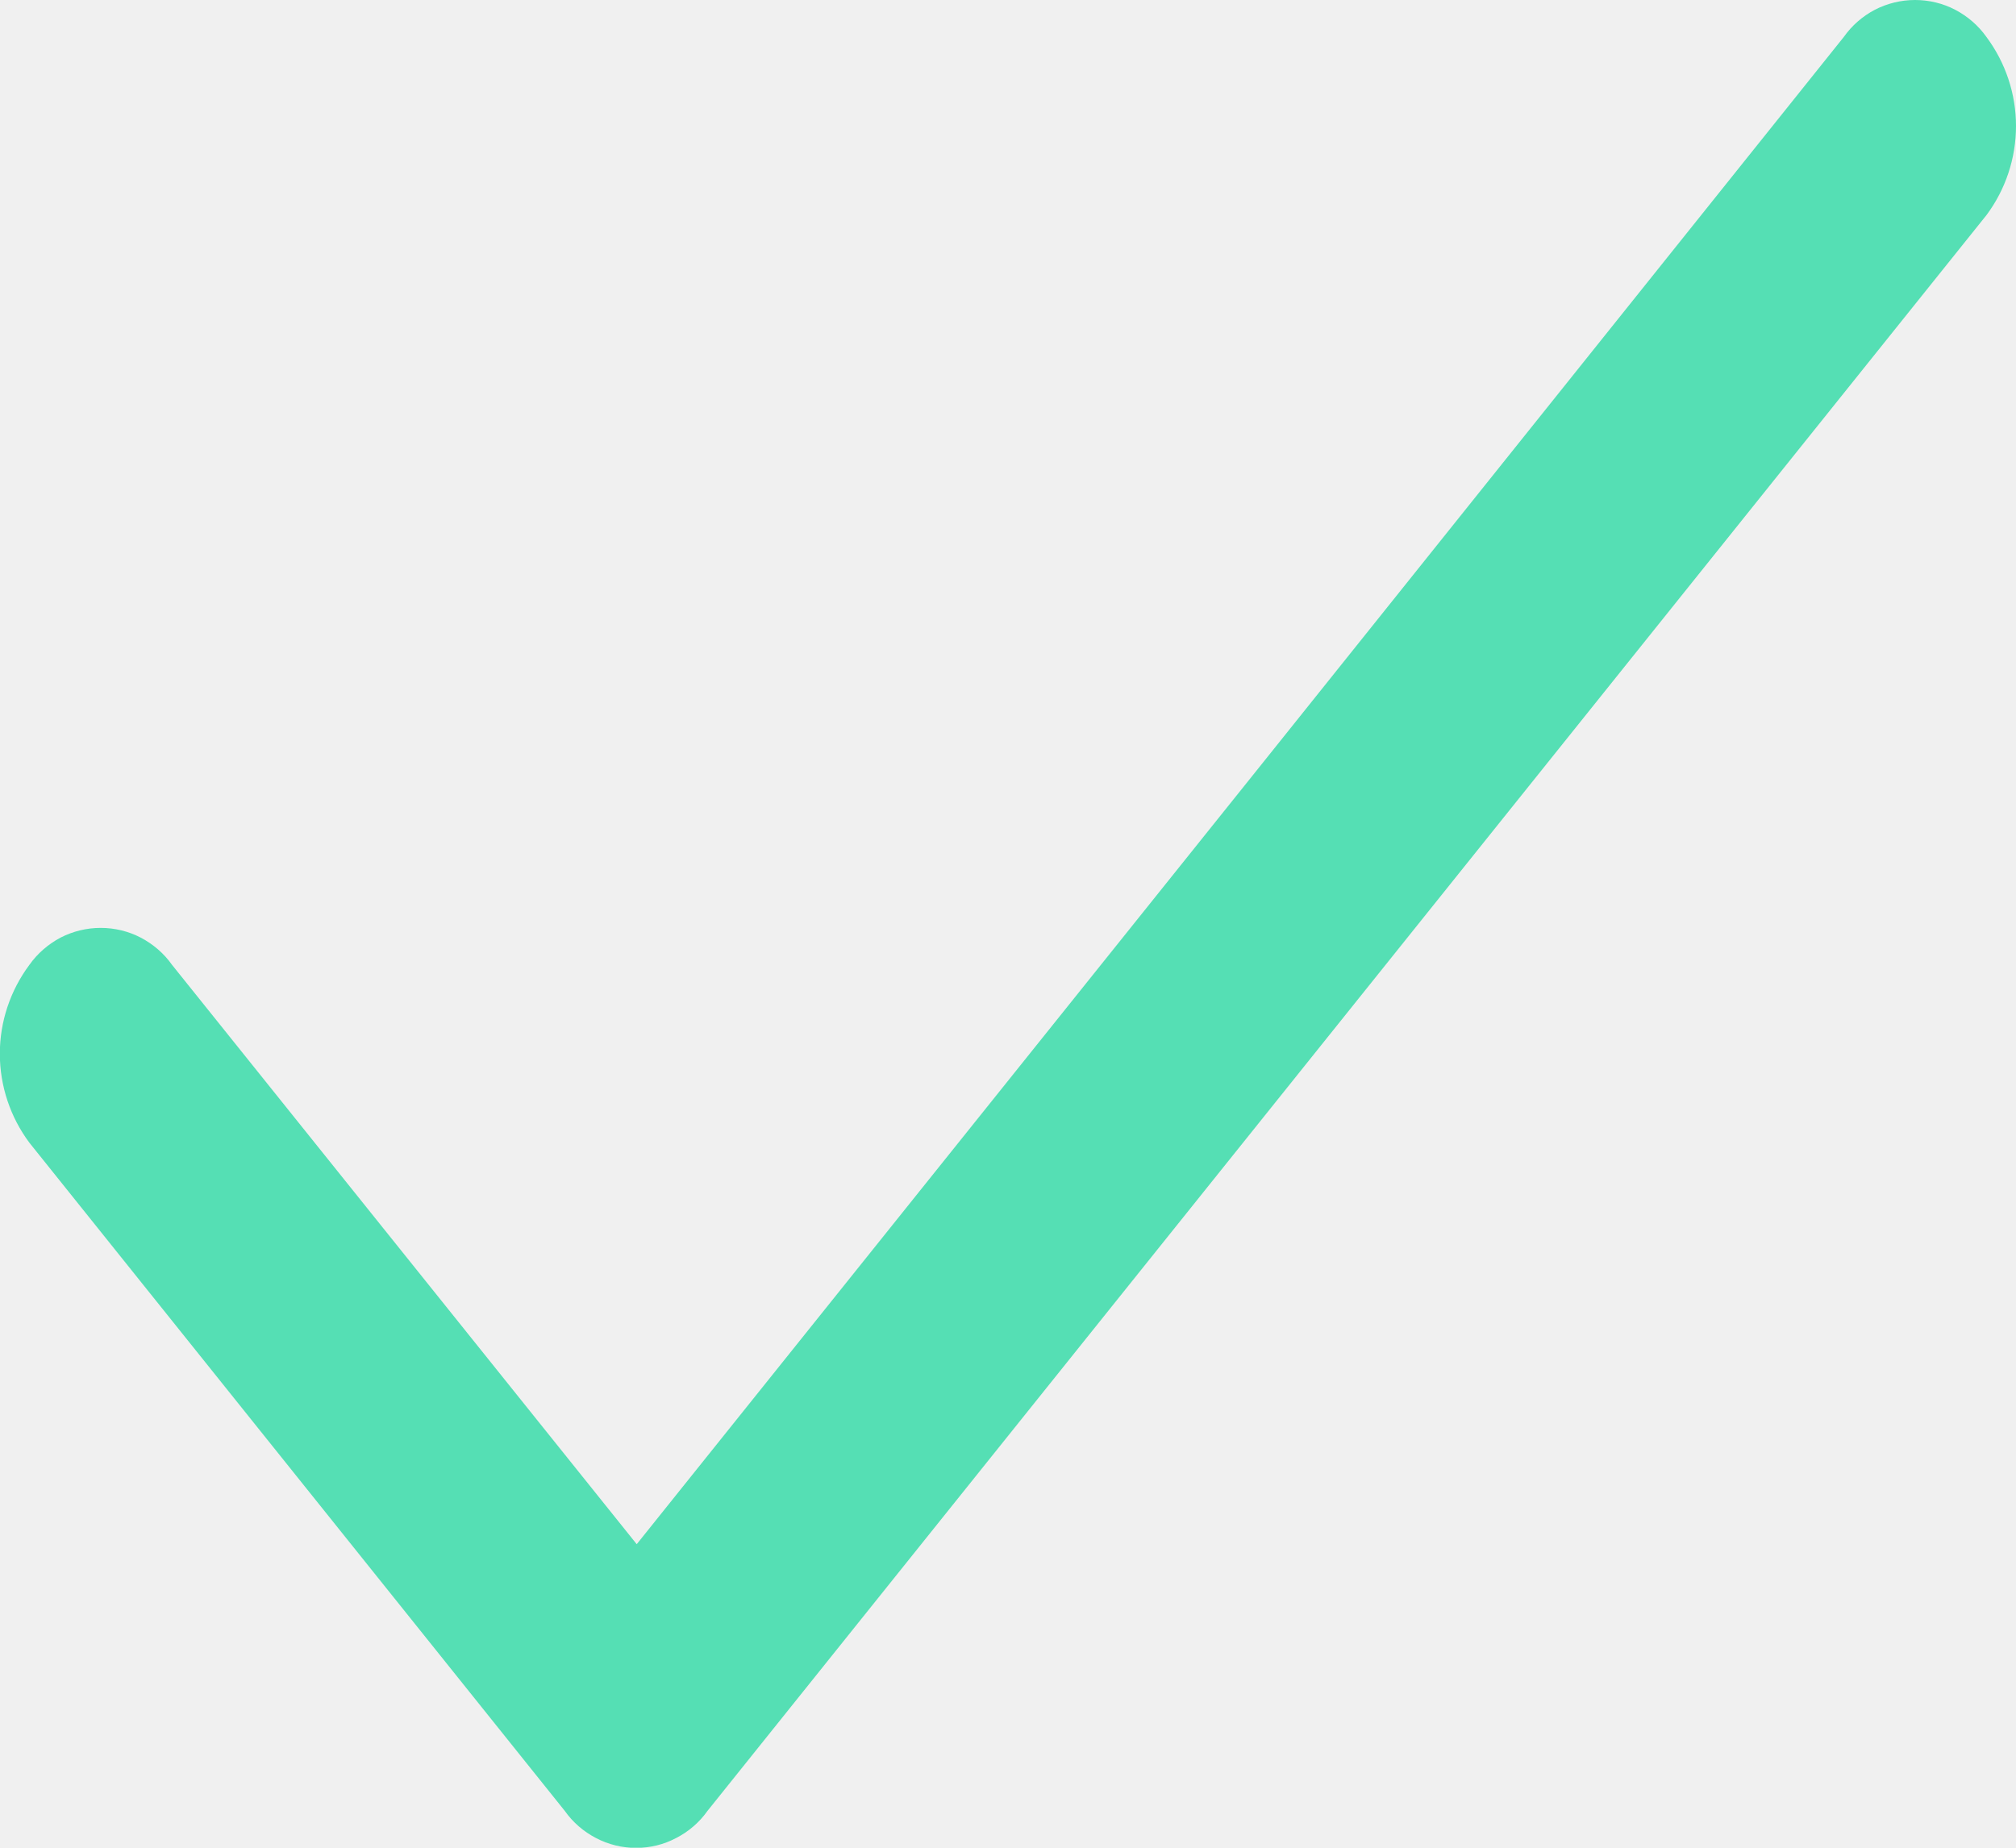
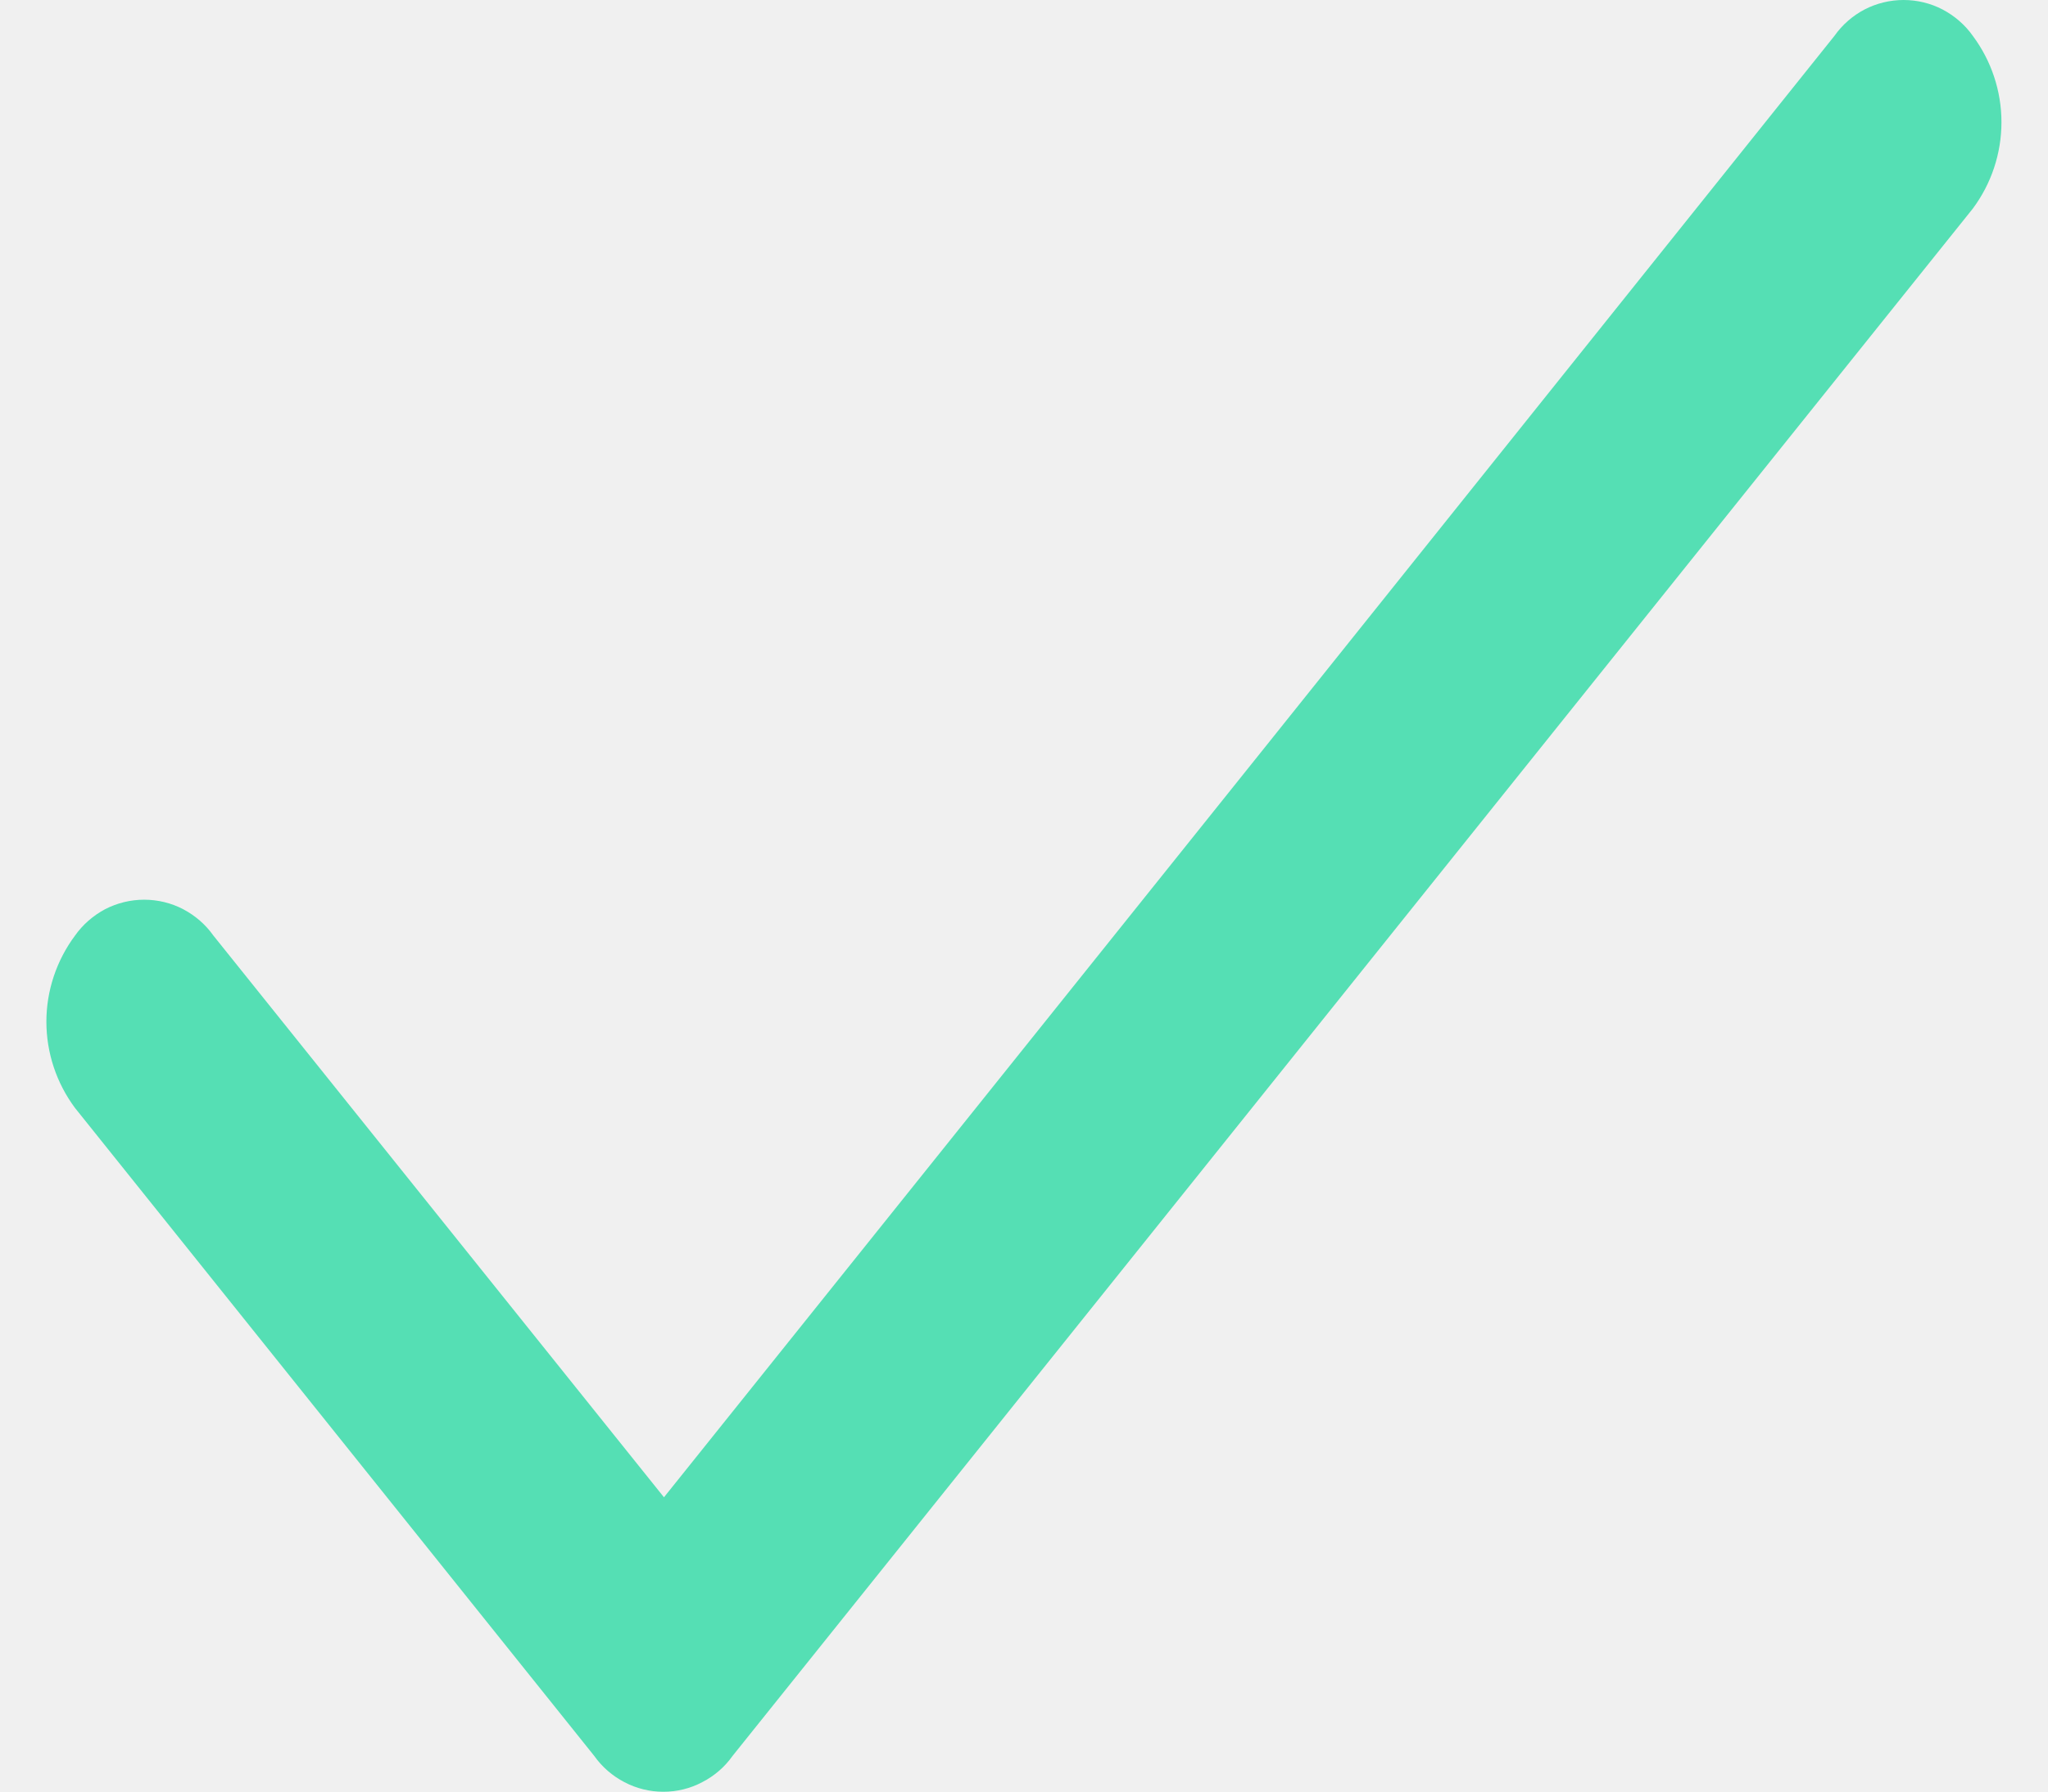
- <svg xmlns="http://www.w3.org/2000/svg" width="12" height="11" viewBox="0 0 12 11" fill="none">
+ <svg xmlns="http://www.w3.org/2000/svg" width="8" height="7" viewBox="0 0 12 11" fill="none">
  <g clip-path="url(#clip0_4_850)">
    <path d="M11.824 0.22C11.776 0.152 11.712 0.097 11.638 0.058C11.565 0.02 11.483 0 11.399 0C11.316 0 11.234 0.02 11.16 0.058C11.086 0.097 11.023 0.152 10.975 0.22L7.475 4.593L3.79 9.193L1.024 5.744C0.976 5.676 0.912 5.621 0.838 5.582C0.765 5.544 0.683 5.524 0.599 5.524C0.516 5.524 0.434 5.544 0.36 5.582C0.287 5.621 0.223 5.676 0.175 5.744C0.061 5.897 -0.001 6.083 -0.001 6.273C-0.001 6.464 0.061 6.65 0.175 6.803L3.362 10.781C3.41 10.849 3.474 10.904 3.547 10.942C3.621 10.981 3.703 11.001 3.786 11.001C3.87 11.001 3.952 10.981 4.025 10.942C4.099 10.904 4.163 10.849 4.211 10.781L11.824 1.281C11.938 1.128 12 0.942 12 0.75C12 0.559 11.938 0.373 11.824 0.22Z" fill="#55dfb4" />
  </g>
  <defs>
    <clipPath id="clip0_4_850">
      <rect width="12" height="11" fill="white" />
    </clipPath>
  </defs>
</svg>
